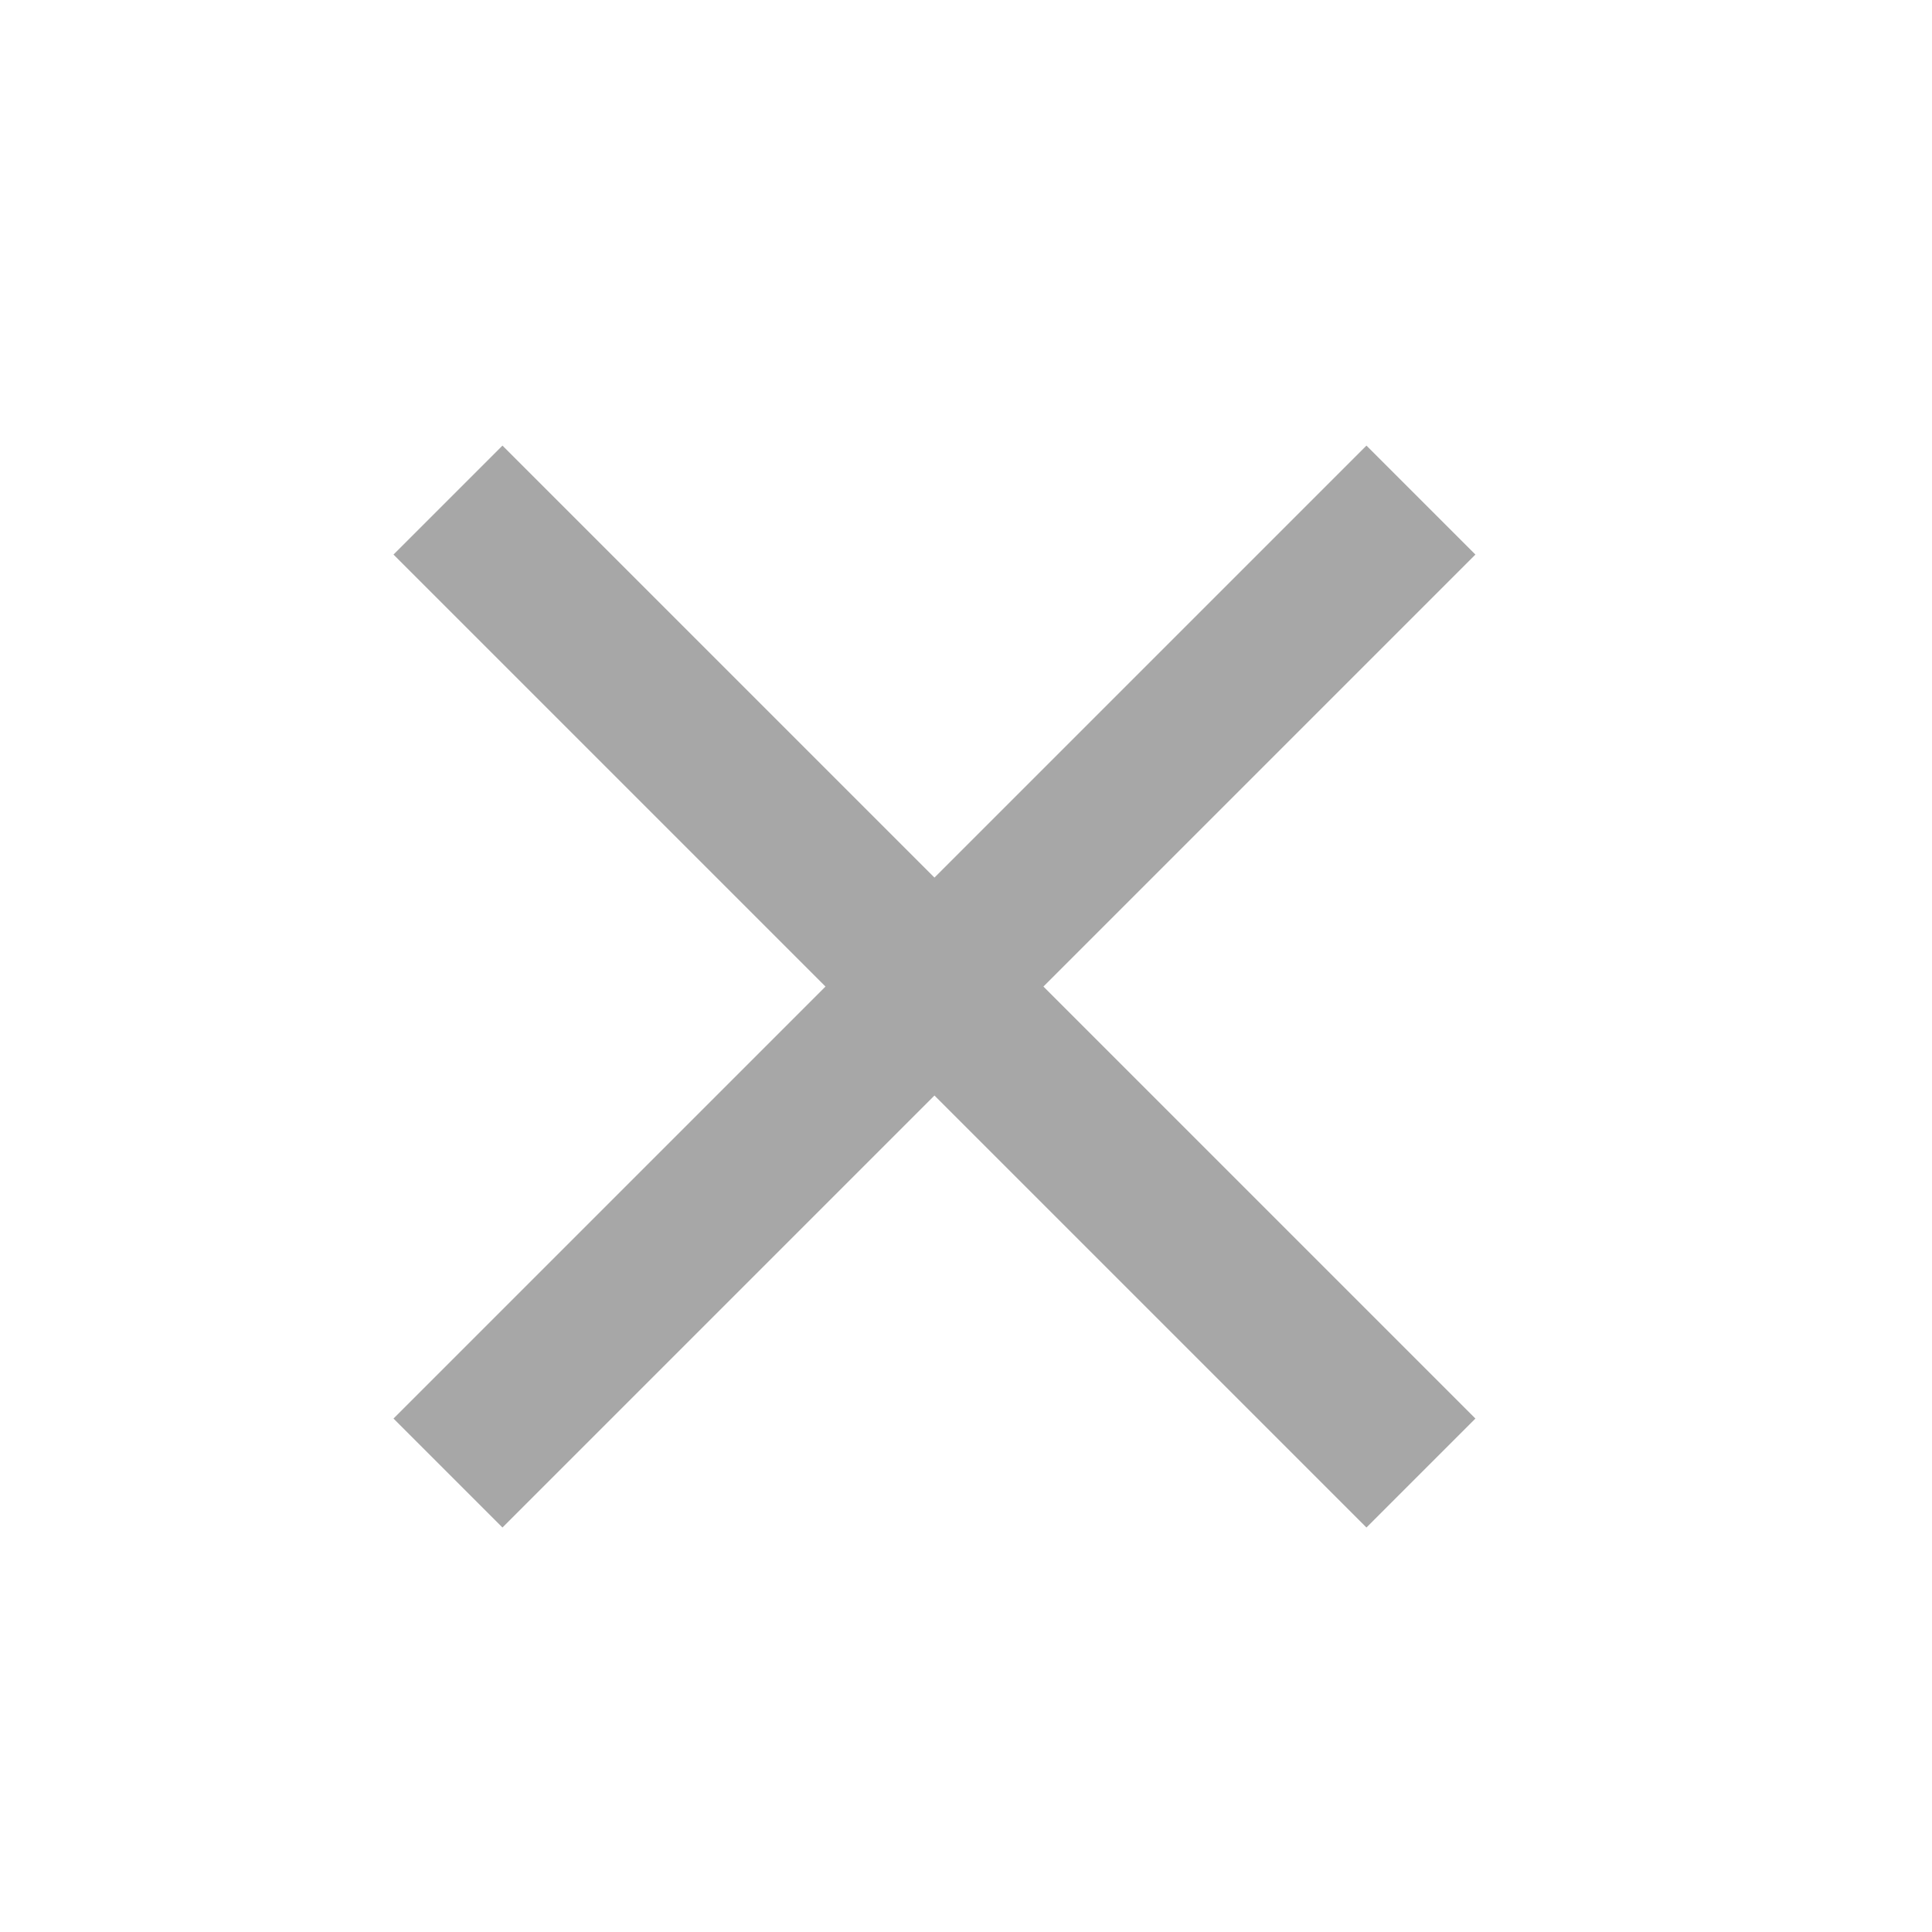
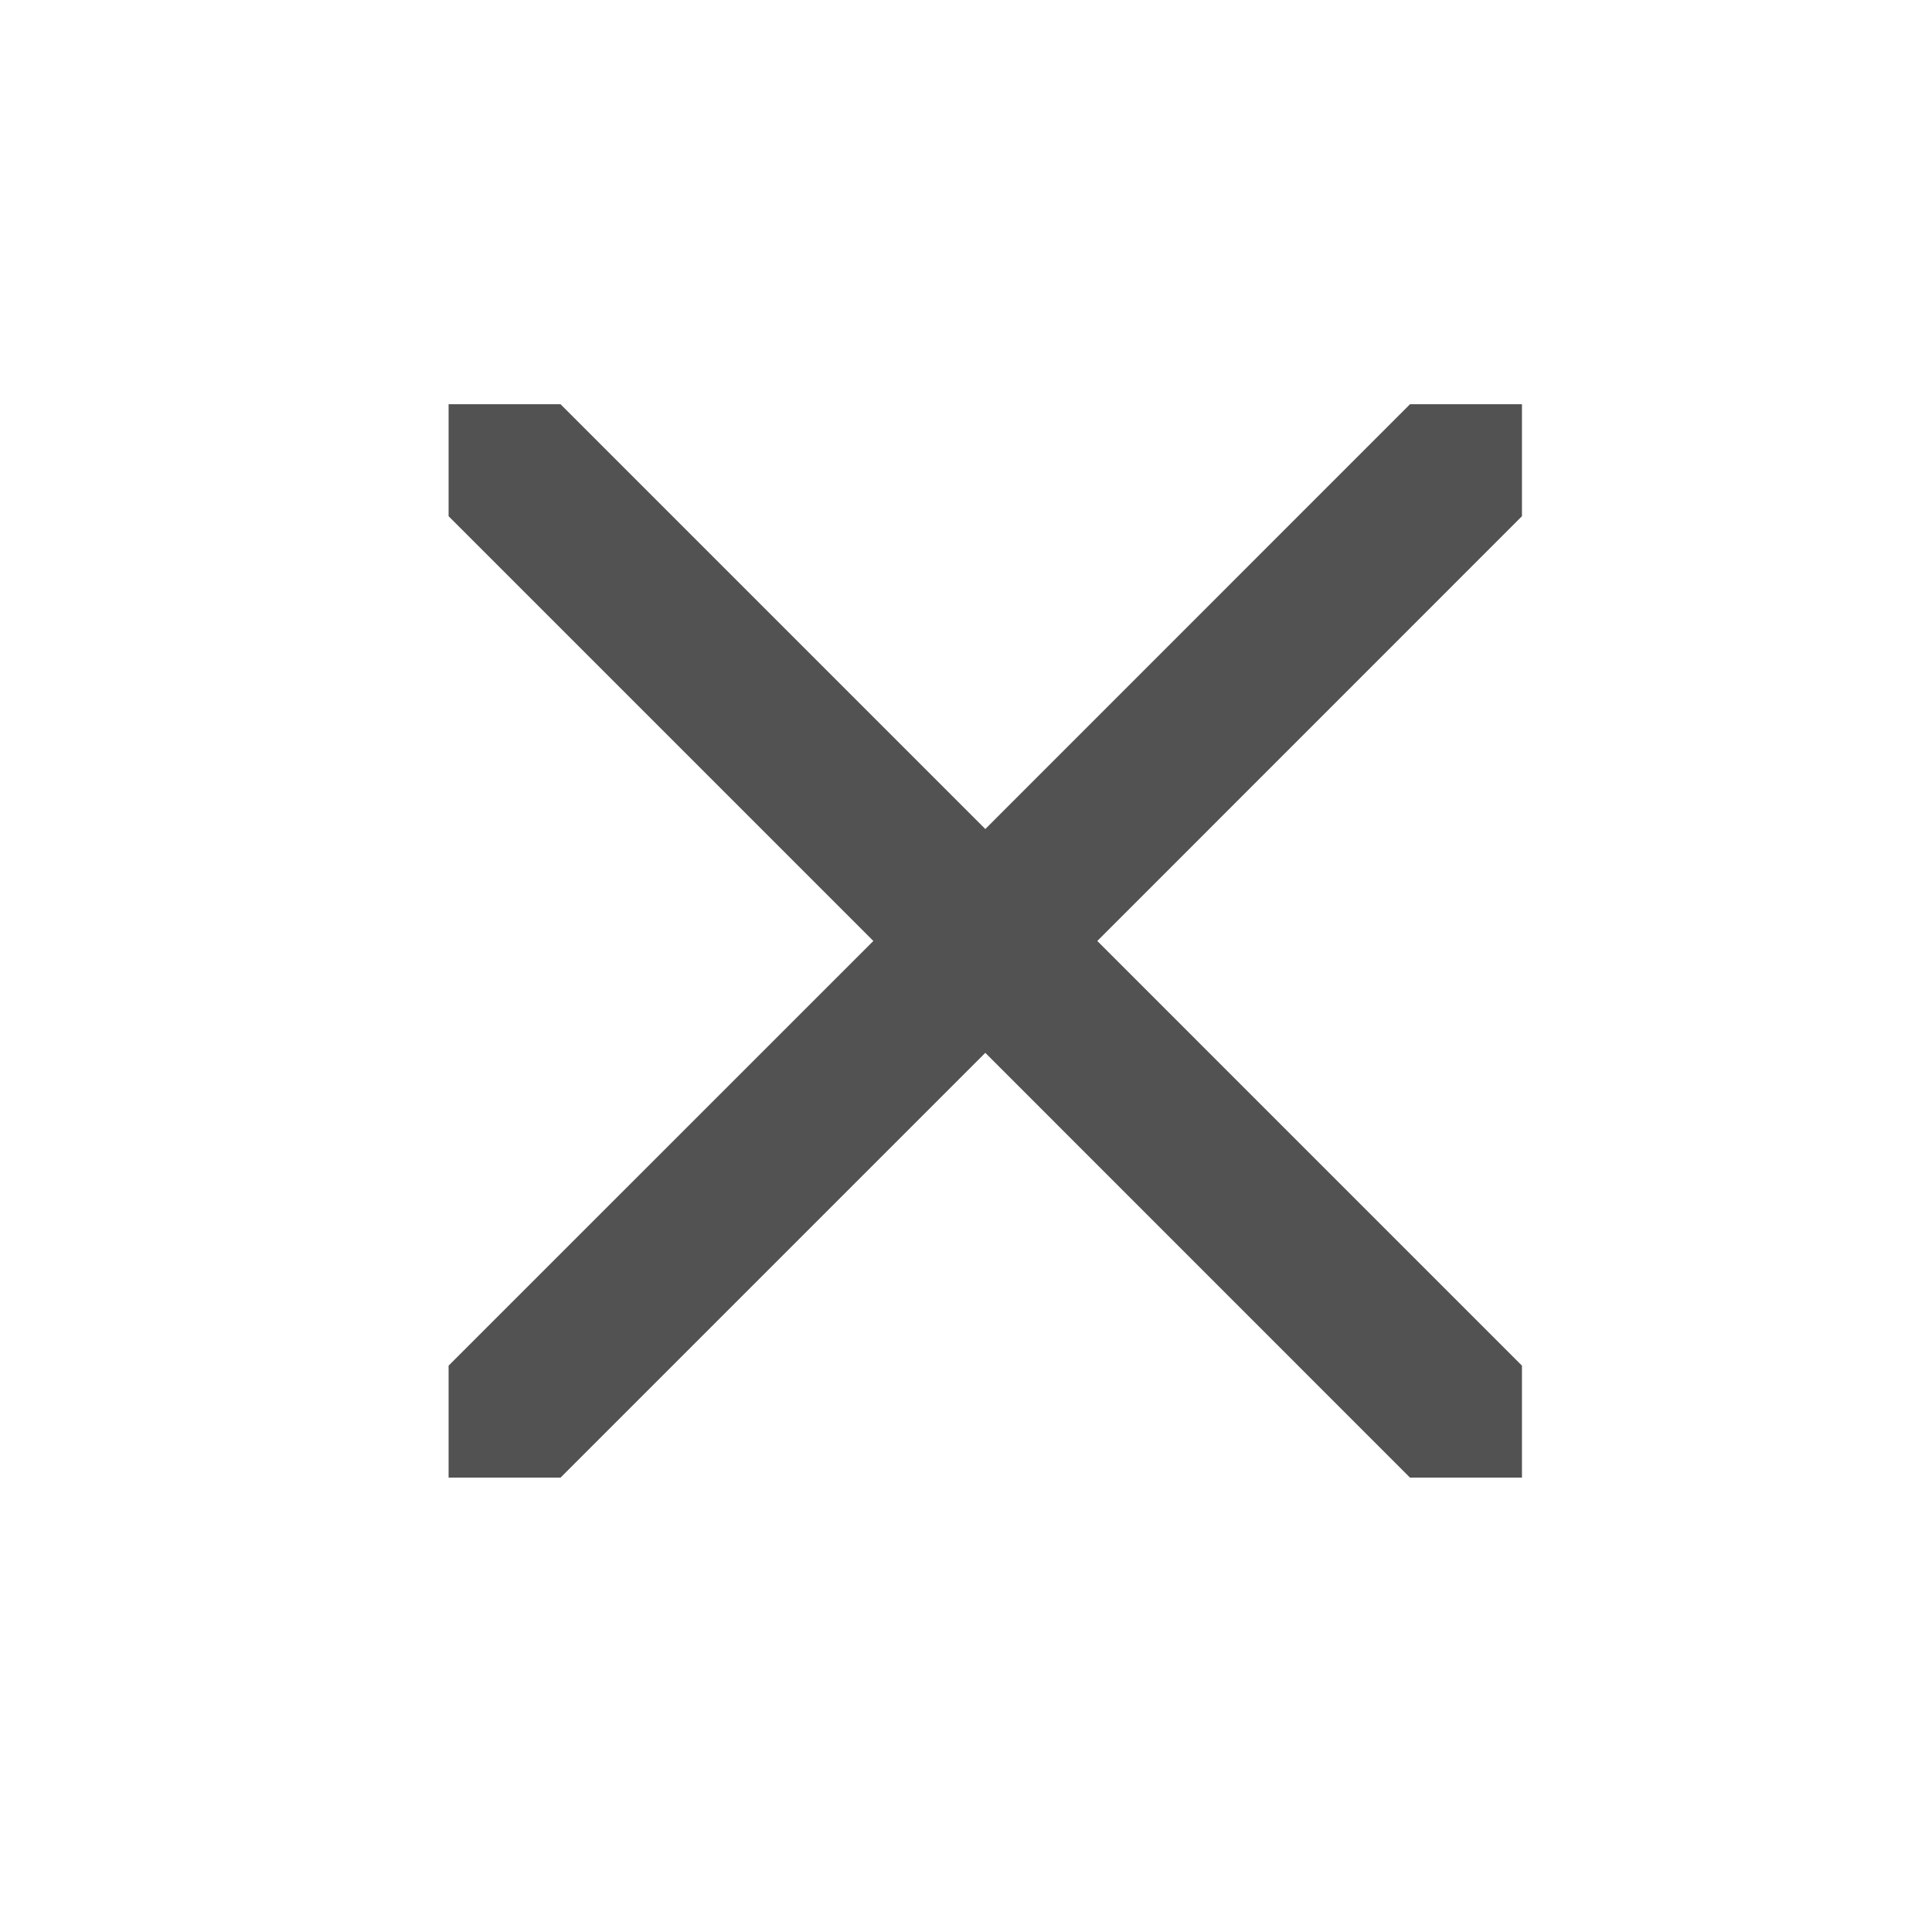
- <svg xmlns="http://www.w3.org/2000/svg" width="25" height="25" viewBox="0 0 25 25" fill="none">
-   <path d="M19.092 7.176L17.682 5.766L12.092 11.356L6.502 5.766L5.092 7.176L10.682 12.766L5.092 18.356L6.502 19.766L12.092 14.176L17.682 19.766L19.092 18.356L13.502 12.766L19.092 7.176Z" fill="#A7A7A7" />
+ <svg xmlns="http://www.w3.org/2000/svg" width="21" height="21" viewBox="0 0 21 21" fill="none">
+   <path d="M11.927 10.228L16.543 14.844V16.061H15.326L10.71 11.444L6.093 16.061H4.876V14.844L9.493 10.228L4.876 5.611V4.394H6.093L10.71 9.011L15.326 4.394H16.543V5.611L11.927 10.228Z" fill="#525252" />
</svg>
